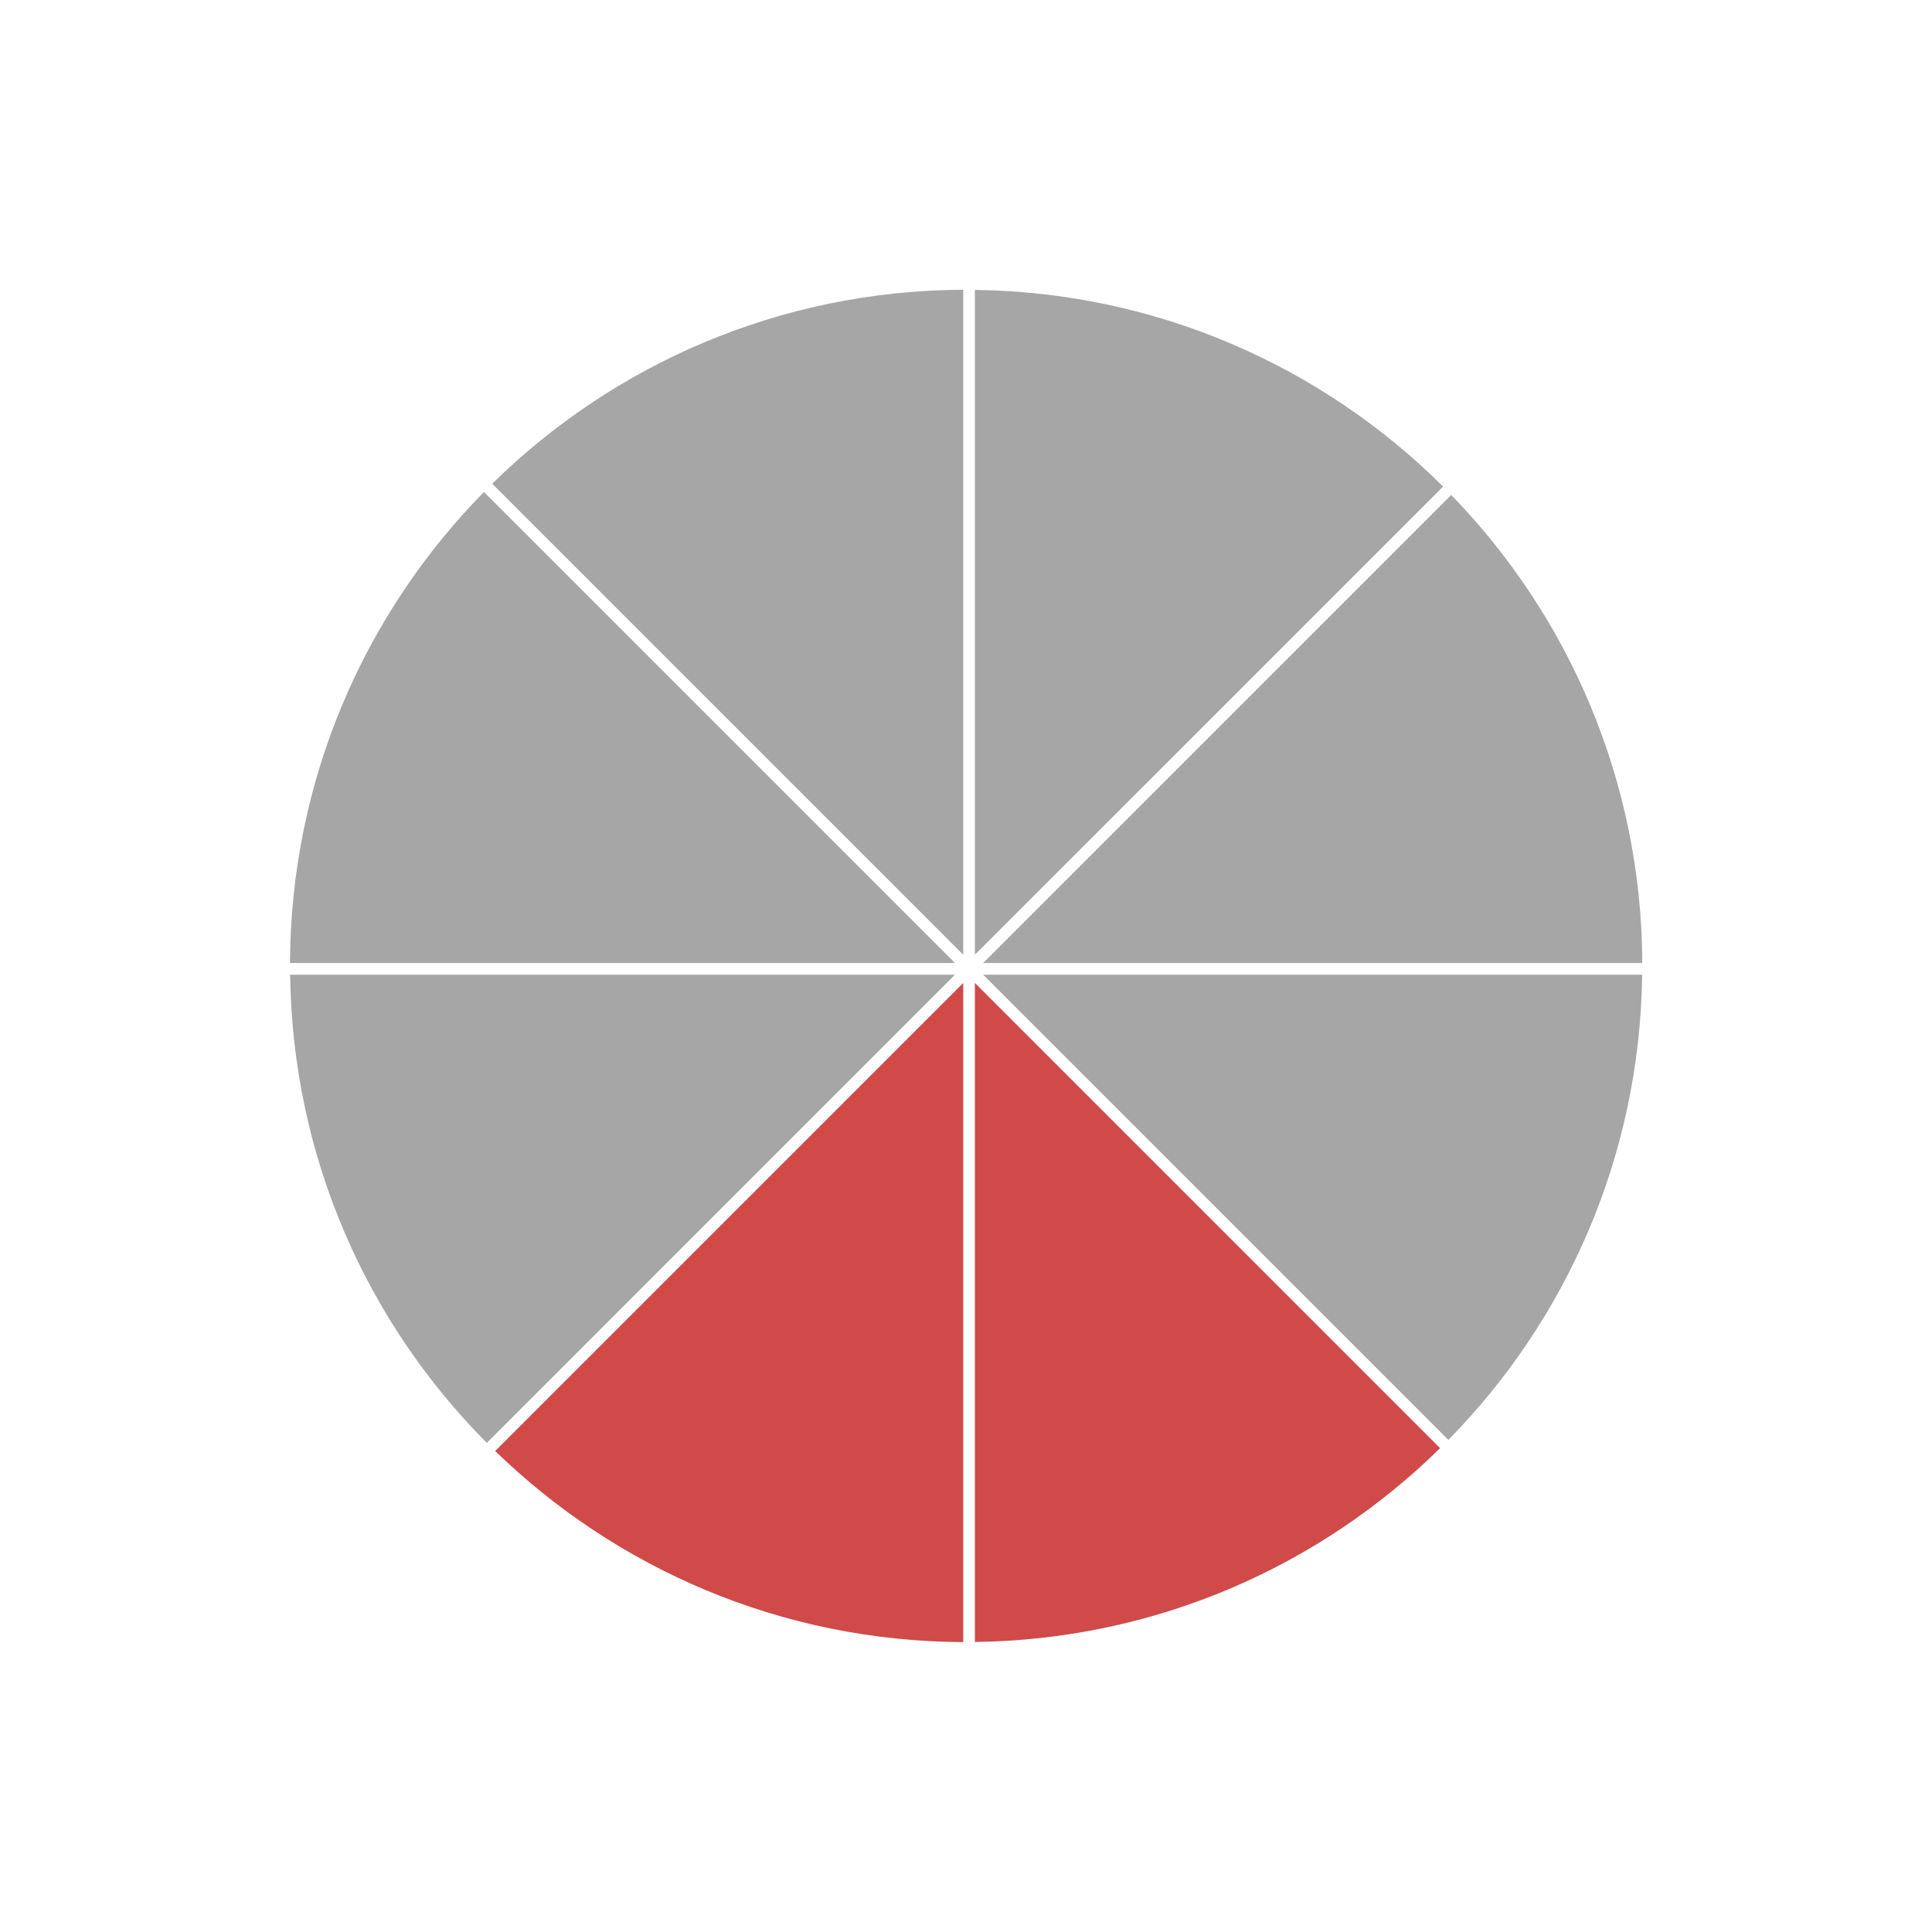
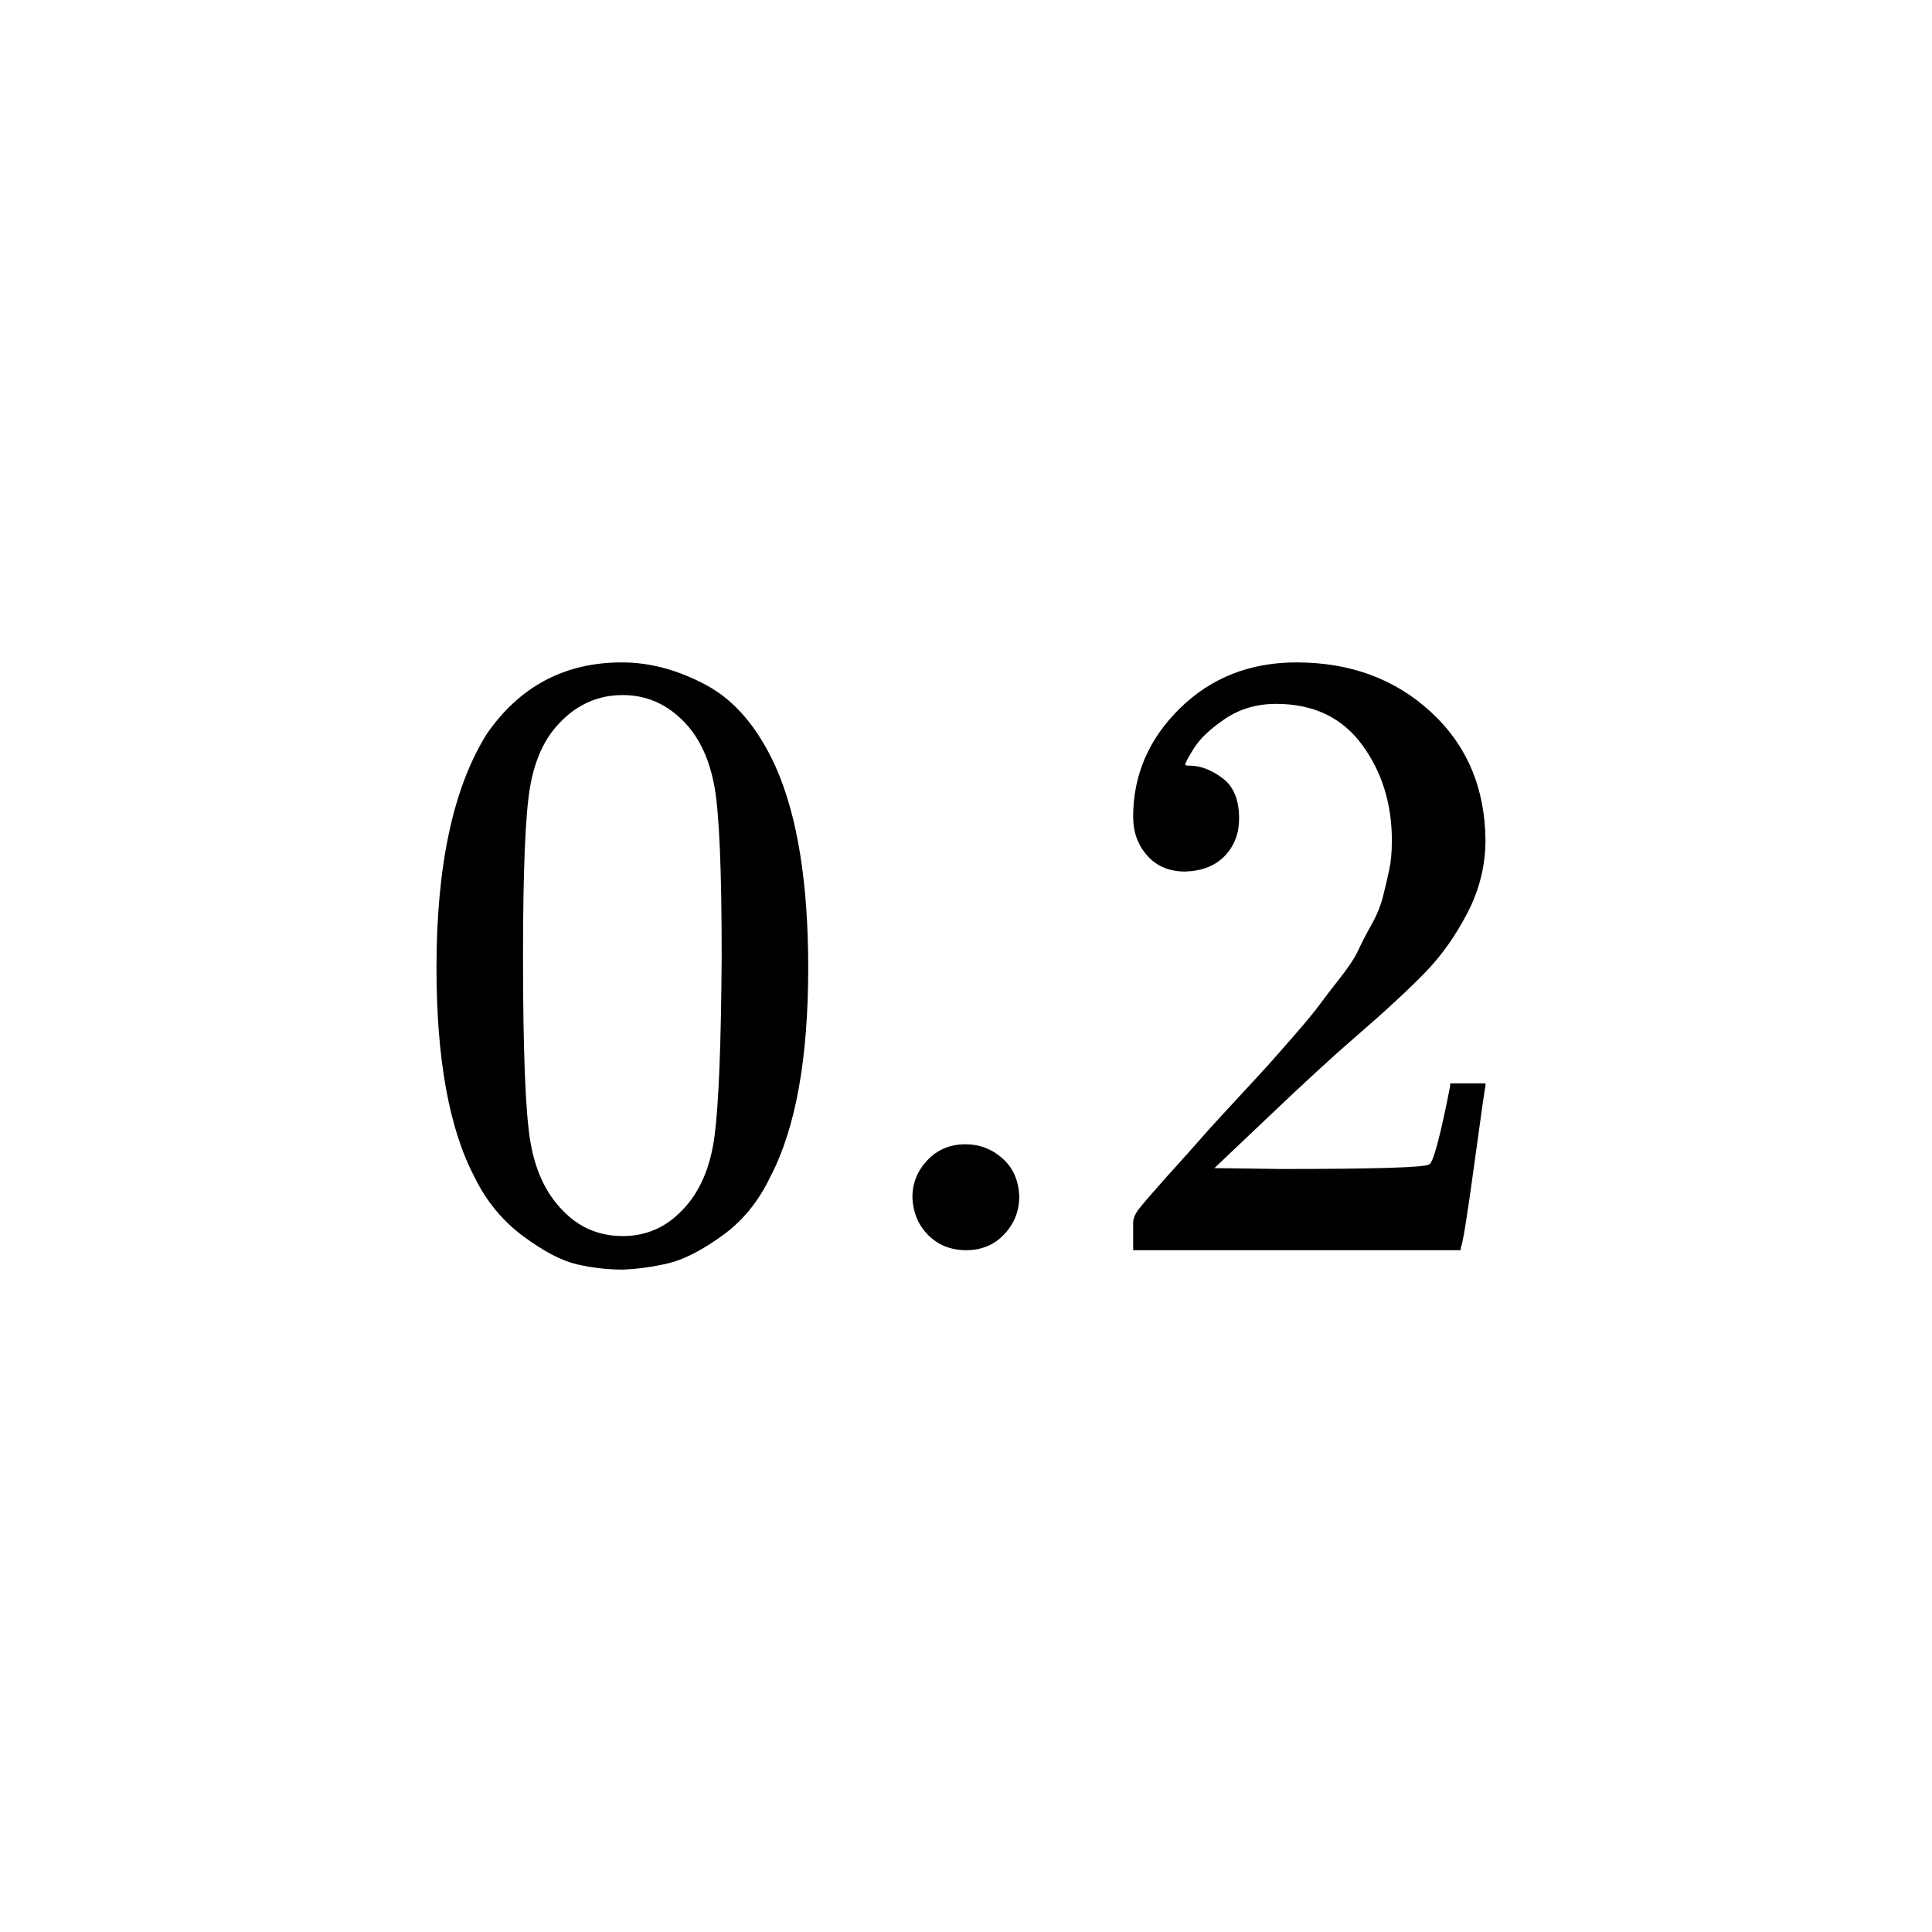
<svg xmlns="http://www.w3.org/2000/svg" width="1000" zoomAndPan="magnify" viewBox="0 0 750 750" height="1000" preserveAspectRatio="xMidYMid meet" version="1.0">
  <defs>
-     <clipPath id="8e2d7d4668">
-       <path d="M 112.5 378 L 371 378 L 371 561 L 112.5 561 Z M 112.5 378 " clip-rule="nonzero" />
+     <clipPath id="f727ba1051">
+       <path d="M 169 257.145 L 314 257.145 L 314 492.855 L 169 492.855 Z M 169 257.145 " clip-rule="nonzero" />
    </clipPath>
-     <clipPath id="c26a5301fa">
-       <path d="M 191 112.5 L 374 112.5 L 374 371 L 191 371 Z M 191 112.5 " clip-rule="nonzero" />
-     </clipPath>
-     <clipPath id="eee84855d3">
-       <path d="M 378 112.5 L 561 112.5 L 561 371 L 378 371 Z M 378 112.5 " clip-rule="nonzero" />
-     </clipPath>
-     <clipPath id="4f49b95599">
-       <path d="M 112.5 190 L 371 190 L 371 374 L 112.5 374 Z M 112.5 190 " clip-rule="nonzero" />
-     </clipPath>
-     <clipPath id="1d94419078">
-       <path d="M 192 381 L 374 381 L 374 637.5 L 192 637.5 Z M 192 381 " clip-rule="nonzero" />
-     </clipPath>
-     <clipPath id="2cebdd528e">
-       <path d="M 381 192 L 637.5 192 L 637.5 374 L 381 374 Z M 381 192 " clip-rule="nonzero" />
-     </clipPath>
-     <clipPath id="74ae91542c">
-       <path d="M 378 381 L 560 381 L 560 637.5 L 378 637.5 Z M 378 381 " clip-rule="nonzero" />
-     </clipPath>
-     <clipPath id="ef69fb0f78">
-       <path d="M 381 378 L 637.5 378 L 637.5 559 L 381 559 Z M 381 378 " clip-rule="nonzero" />
+     <clipPath id="a93e4451bd">
+       <path d="M 439 257.145 L 577 257.145 L 577 486 L 439 486 Z M 439 257.145 " clip-rule="nonzero" />
    </clipPath>
  </defs>
  <rect x="-75" width="900" fill="#ffffff" y="-75" height="900" fill-opacity="1" />
  <rect x="-75" width="900" fill="#ffffff" y="-75" height="900" fill-opacity="1" />
-   <g clip-path="url(#8e2d7d4668)">
-     <path fill="#a6a6a6" d="M 370.727 378.371 L 112.629 378.371 C 113.531 449.273 142.488 513.402 188.977 560.125 Z M 370.727 378.371 " fill-opacity="1" fill-rule="evenodd" />
+   <g clip-path="url(#f727ba1051)">
+     <path fill="#000000" d="M 188.98 284.895 C 201.777 266.395 219.258 257.145 241.426 257.145 C 252.395 257.145 263.363 260.113 274.332 266.051 C 285.301 271.988 294.211 282.496 301.066 297.57 C 309.523 316.527 313.75 342.566 313.75 375.684 C 313.75 411.09 308.836 438.152 299.012 456.883 C 294.441 466.477 288.156 474.129 280.156 479.84 C 272.16 485.547 265.191 489.09 259.25 490.457 C 253.309 491.828 247.48 492.629 241.766 492.855 C 235.824 492.855 229.883 492.172 223.941 490.801 C 218 489.43 211.031 485.777 203.035 479.84 C 195.035 473.898 188.75 466.246 184.18 456.883 C 174.355 438.152 169.441 411.09 169.441 375.684 C 169.441 335.941 175.953 305.68 188.98 284.895 Z M 266.105 280.781 C 259.25 273.473 251.137 269.82 241.766 269.82 C 232.168 269.82 223.941 273.473 217.086 280.781 C 211.375 286.723 207.605 294.945 205.777 305.449 C 203.949 315.957 203.035 337.883 203.035 371.23 C 203.035 407.32 203.949 431.074 205.777 442.492 C 207.605 453.914 211.719 462.938 218.117 469.559 C 224.516 476.41 232.398 479.84 241.766 479.84 C 250.906 479.84 258.676 476.41 265.074 469.559 C 271.703 462.707 275.816 453.113 277.414 440.781 C 279.016 428.445 279.93 405.266 280.156 371.23 C 280.156 338.113 279.242 316.301 277.414 305.793 C 275.586 295.285 271.816 286.949 266.105 280.781 Z M 266.105 280.781 " fill-opacity="1" fill-rule="nonzero" />
  </g>
-   <g clip-path="url(#c26a5301fa)">
-     <path fill="#a6a6a6" d="M 373.926 112.484 C 302.699 112.785 238.191 141.461 191.07 187.781 L 373.926 370.641 Z M 373.926 112.484 " fill-opacity="1" fill-rule="evenodd" />
-   </g>
-   <g clip-path="url(#eee84855d3)">
-     <path fill="#a6a6a6" d="M 378.453 112.539 L 378.453 370.637 L 560.211 188.887 C 513.488 142.398 449.355 113.441 378.453 112.539 " fill-opacity="1" fill-rule="evenodd" />
-   </g>
-   <g clip-path="url(#4f49b95599)">
-     <path fill="#a6a6a6" d="M 370.727 373.84 L 187.871 190.984 C 141.547 238.109 112.875 302.613 112.57 373.84 Z M 370.727 373.84 " fill-opacity="1" fill-rule="evenodd" />
-   </g>
-   <g clip-path="url(#1d94419078)">
-     <path fill="#cf4a49" d="M 373.926 381.574 L 192.227 563.273 C 239.246 608.938 303.273 637.168 373.926 637.465 Z M 373.926 381.574 " fill-opacity="1" fill-rule="evenodd" />
-   </g>
-   <g clip-path="url(#2cebdd528e)">
-     <path fill="#a6a6a6" d="M 381.656 373.84 L 637.547 373.84 C 637.25 303.188 609.02 239.16 563.355 192.141 Z M 381.656 373.84 " fill-opacity="1" fill-rule="evenodd" />
-   </g>
-   <g clip-path="url(#74ae91542c)">
-     <path fill="#cf4a49" d="M 378.453 381.574 L 378.453 637.41 C 448.781 636.516 512.426 608 559.047 562.168 Z M 378.453 381.574 " fill-opacity="1" fill-rule="evenodd" />
-   </g>
-   <g clip-path="url(#ef69fb0f78)">
-     <path fill="#a6a6a6" d="M 381.656 378.371 L 562.25 558.969 C 608.078 512.348 636.598 448.699 637.492 378.371 Z M 381.656 378.371 " fill-opacity="1" fill-rule="evenodd" />
+   <path fill="#000000" d="M 354.199 464.762 C 354.199 459.281 356.141 454.484 360.023 450.375 C 363.91 446.262 368.824 444.207 374.766 444.207 C 380.25 444.207 385.047 446.035 389.16 449.688 C 393.273 453.344 395.445 458.254 395.672 464.422 C 395.672 470.129 393.73 475.043 389.848 479.152 C 385.961 483.266 381.047 485.32 375.105 485.32 C 369.164 485.32 364.254 483.379 360.367 479.496 C 356.484 475.613 354.426 470.703 354.199 464.762 Z M 354.199 464.762 " fill-opacity="1" fill-rule="nonzero" />
+   <g clip-path="url(#a93e4451bd)">
+     <path fill="#000000" d="M 460.117 338.34 C 453.945 338.34 449.031 336.285 445.375 332.176 C 441.719 328.062 439.891 323.039 439.891 317.098 C 439.891 300.883 445.949 286.836 458.059 274.957 C 470.172 263.082 485.254 257.145 503.305 257.145 C 524.102 257.145 541.469 263.539 555.406 276.328 C 569.348 289.121 576.43 305.68 576.66 326.008 C 576.66 335.828 574.375 345.191 569.805 354.102 C 565.234 363.008 559.75 370.773 553.352 377.398 C 546.953 384.023 537.812 392.473 525.93 402.75 C 517.703 409.832 506.277 420.34 491.652 434.27 L 471.426 453.457 L 497.477 453.801 C 533.355 453.801 552.438 453.23 554.723 452.086 C 556.32 451.629 559.062 441.465 562.949 421.594 L 562.949 420.566 L 576.66 420.566 L 576.66 421.594 C 576.43 422.281 574.945 432.672 572.203 452.773 C 569.461 472.871 567.746 483.379 567.062 484.293 L 567.062 485.32 L 439.891 485.32 L 439.891 474.699 C 439.891 473.102 440.578 471.387 441.949 469.559 C 443.32 467.734 446.746 463.734 452.23 457.57 C 458.859 450.258 464.57 443.863 469.371 438.383 C 471.426 436.098 475.312 431.871 481.023 425.707 C 486.738 419.539 490.621 415.312 492.68 413.031 C 494.734 410.746 498.051 406.977 502.621 401.723 C 507.191 396.469 510.391 392.586 512.219 390.074 C 514.047 387.562 516.672 384.137 520.102 379.797 C 523.527 375.457 525.93 371.801 527.301 368.832 C 528.672 365.863 530.383 362.551 532.441 358.898 C 534.5 355.242 535.984 351.59 536.898 347.934 C 537.812 344.281 538.613 340.852 539.297 337.656 C 539.984 334.457 540.324 330.688 540.324 326.352 C 540.324 311.961 536.441 299.512 528.672 289.004 C 520.902 278.5 509.816 273.246 495.422 273.246 C 487.879 273.246 481.254 275.188 475.539 279.07 C 469.828 282.953 465.828 286.723 463.543 290.375 C 461.258 294.031 460.117 296.199 460.117 296.887 C 460.117 297.113 460.688 297.227 461.828 297.227 C 465.941 297.227 470.172 298.828 474.512 302.023 C 478.855 305.223 481.023 310.477 481.023 317.785 C 481.023 323.496 479.195 328.293 475.539 332.176 C 471.883 336.059 466.742 338.113 460.117 338.34 Z M 460.117 338.34 " fill-opacity="1" fill-rule="nonzero" />
  </g>
</svg>
